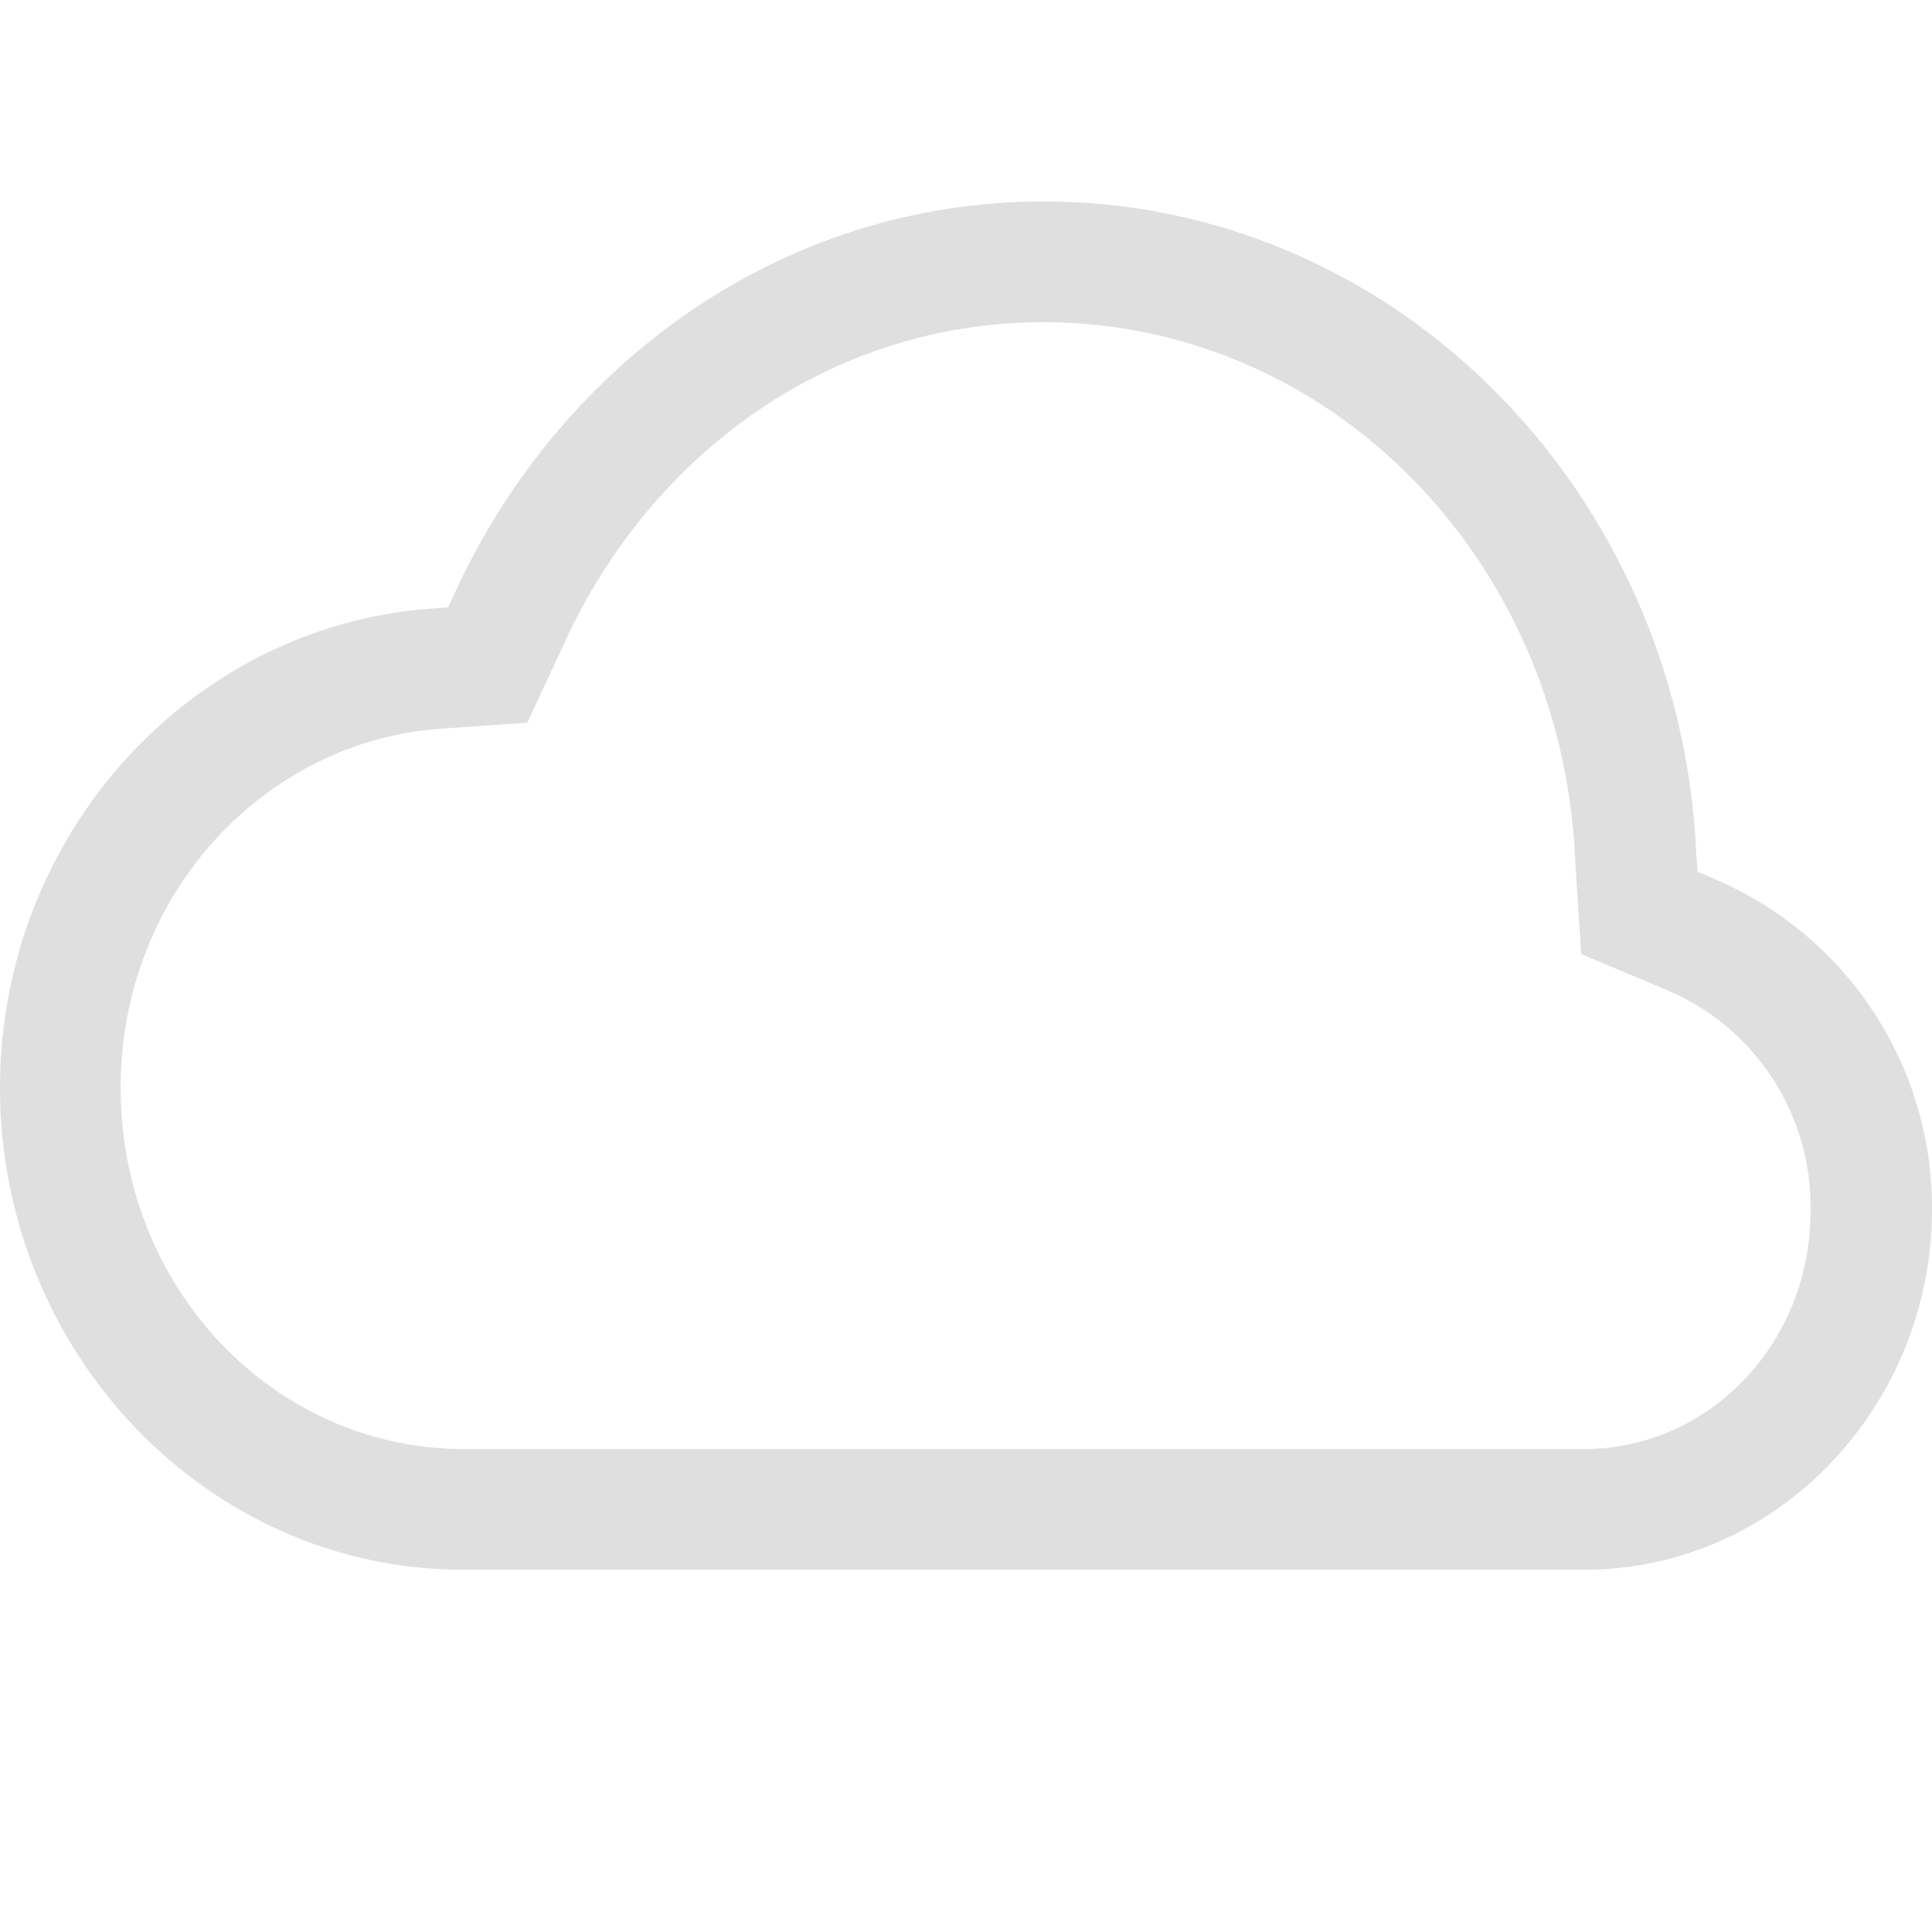
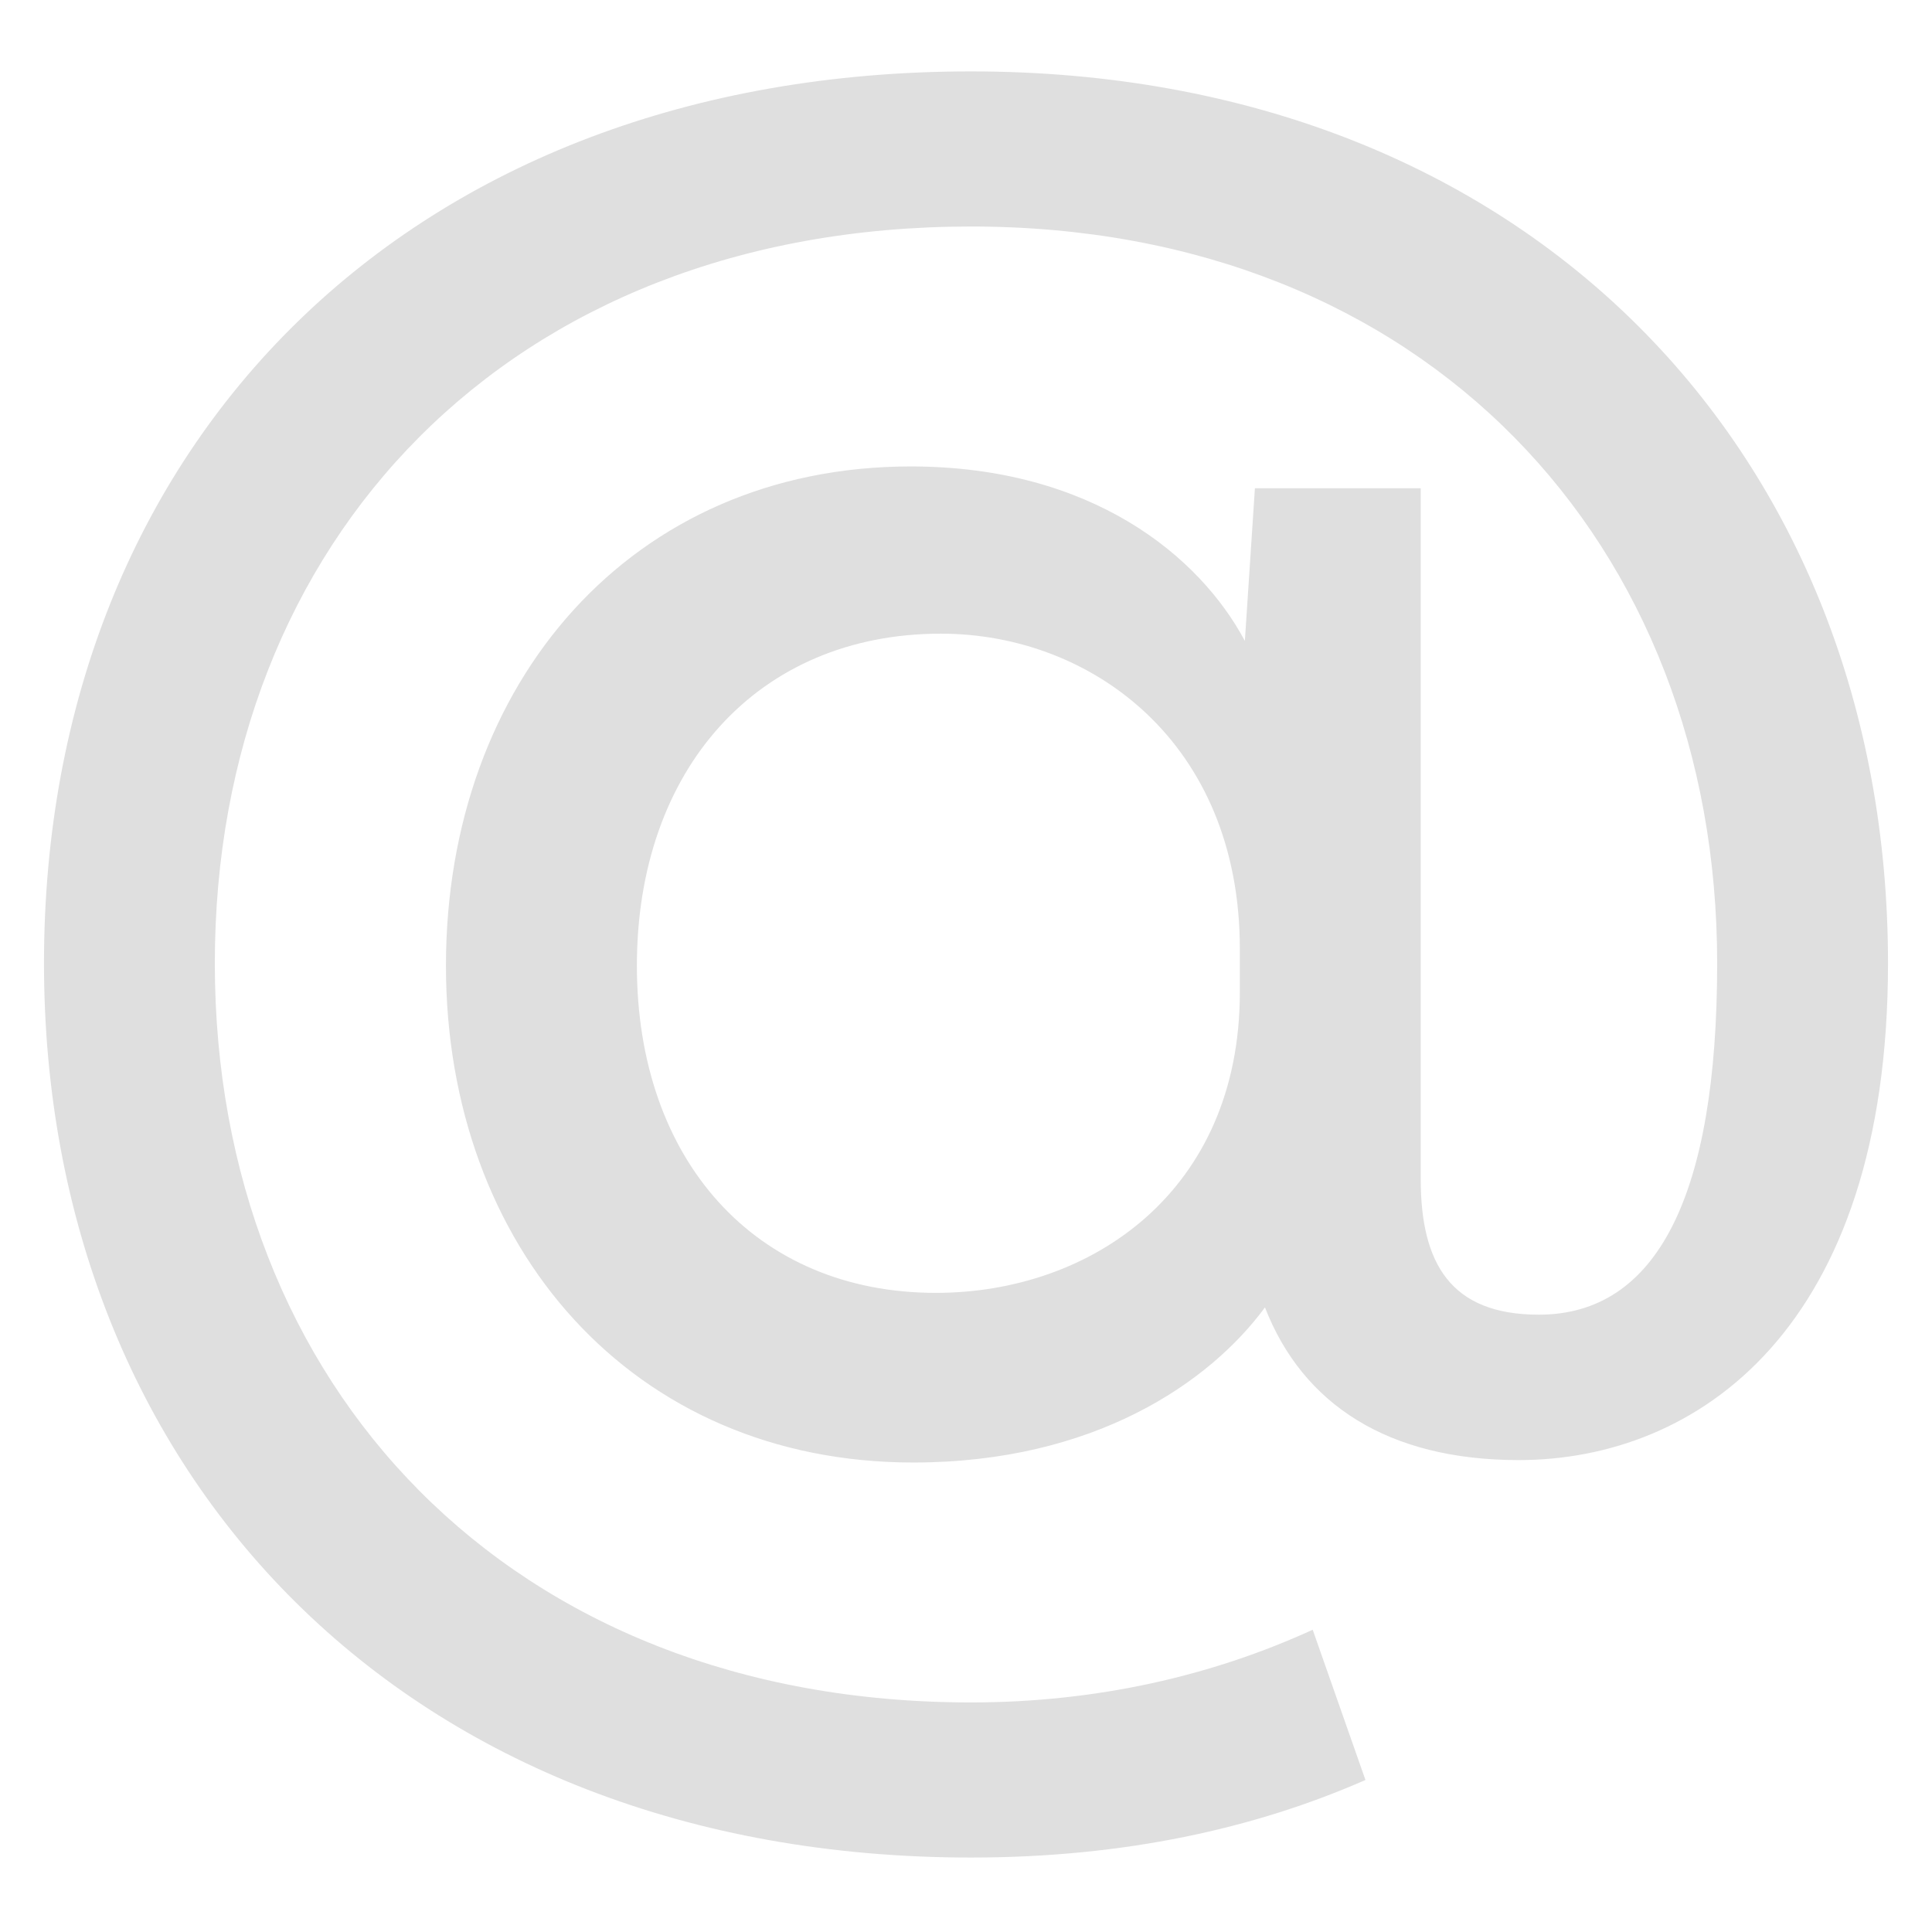
- <svg xmlns="http://www.w3.org/2000/svg" width="16" height="16">
-   <g color="#000" transform="translate(-552 -180)">
-     <path fill="#dfdfdf" d="M560.64 181.668c-2.158.002-3.992 1.331-4.869 3.232l-.06.13-.14.01c-1.993.145-3.571 1.87-3.571 3.968 0 2.193 1.716 3.992 3.837 3.992h9.285c1.592 0 2.878-1.35 2.878-2.988a2.958 2.958 0 0 0-1.805-2.734l-.137-.059-.01-.148c-.135-2.994-2.487-5.4-5.404-5.403zm0 1c2.368.002 4.292 1.952 4.405 4.447v.01l.05.776.704.296a1.944 1.944 0 0 1 1.195 1.815c.01 1.114-.846 1.988-1.87 1.988H555.837c-1.556 0-2.838-1.32-2.838-2.992 0-1.597 1.185-2.866 2.645-2.973l.722-.05.31-.663v-.004c.73-1.58 2.214-2.648 3.962-2.65z" font-family="sans-serif" font-weight="400" overflow="visible" />
+ <svg xmlns="http://www.w3.org/2000/svg" style="clip-rule:evenodd;fill-rule:evenodd;stroke-linejoin:round;stroke-miterlimit:2" version="1.1" viewBox="0 0 16 16">
+   <g transform="matrix(20.8057 0 0 20.0706 -.384716 12.714)">
+     <path d="m0.405-0.604c-0.223 0-0.369 0.153-0.369 0.368 0 0.211 0.144 0.369 0.369 0.369 0.061 0 0.113-0.012 0.157-0.032l-0.021-0.062c-0.04 0.019-0.086 0.03-0.136 0.03-0.184 0-0.301-0.131-0.301-0.305s0.117-0.304 0.301-0.304c0.181 0 0.297 0.131 0.297 0.304 0 0.096-0.024 0.145-0.071 0.145-0.035 0-0.047-0.021-0.047-0.056v-0.285h-0.066l-4e-3 0.063c-0.018-0.035-0.061-0.072-0.133-0.072-0.111 0-0.185 0.089-0.185 0.206 0 0.116 0.074 0.205 0.186 0.205 0.072 0 0.118-0.033 0.14-0.064 0.015 0.04 0.049 0.063 0.101 0.063 0.071 0 0.147-0.054 0.147-0.205 0-0.21-0.143-0.368-0.365-0.368zm-0.012 0.232c0.06 0 0.119 0.045 0.119 0.13v0.018c0 0.082-0.059 0.124-0.121 0.124-0.072 0-0.119-0.055-0.119-0.135 0-0.081 0.048-0.137 0.121-0.137z" style="fill-rule:nonzero;fill:rgb(223,223,223)" />
  </g>
</svg>
